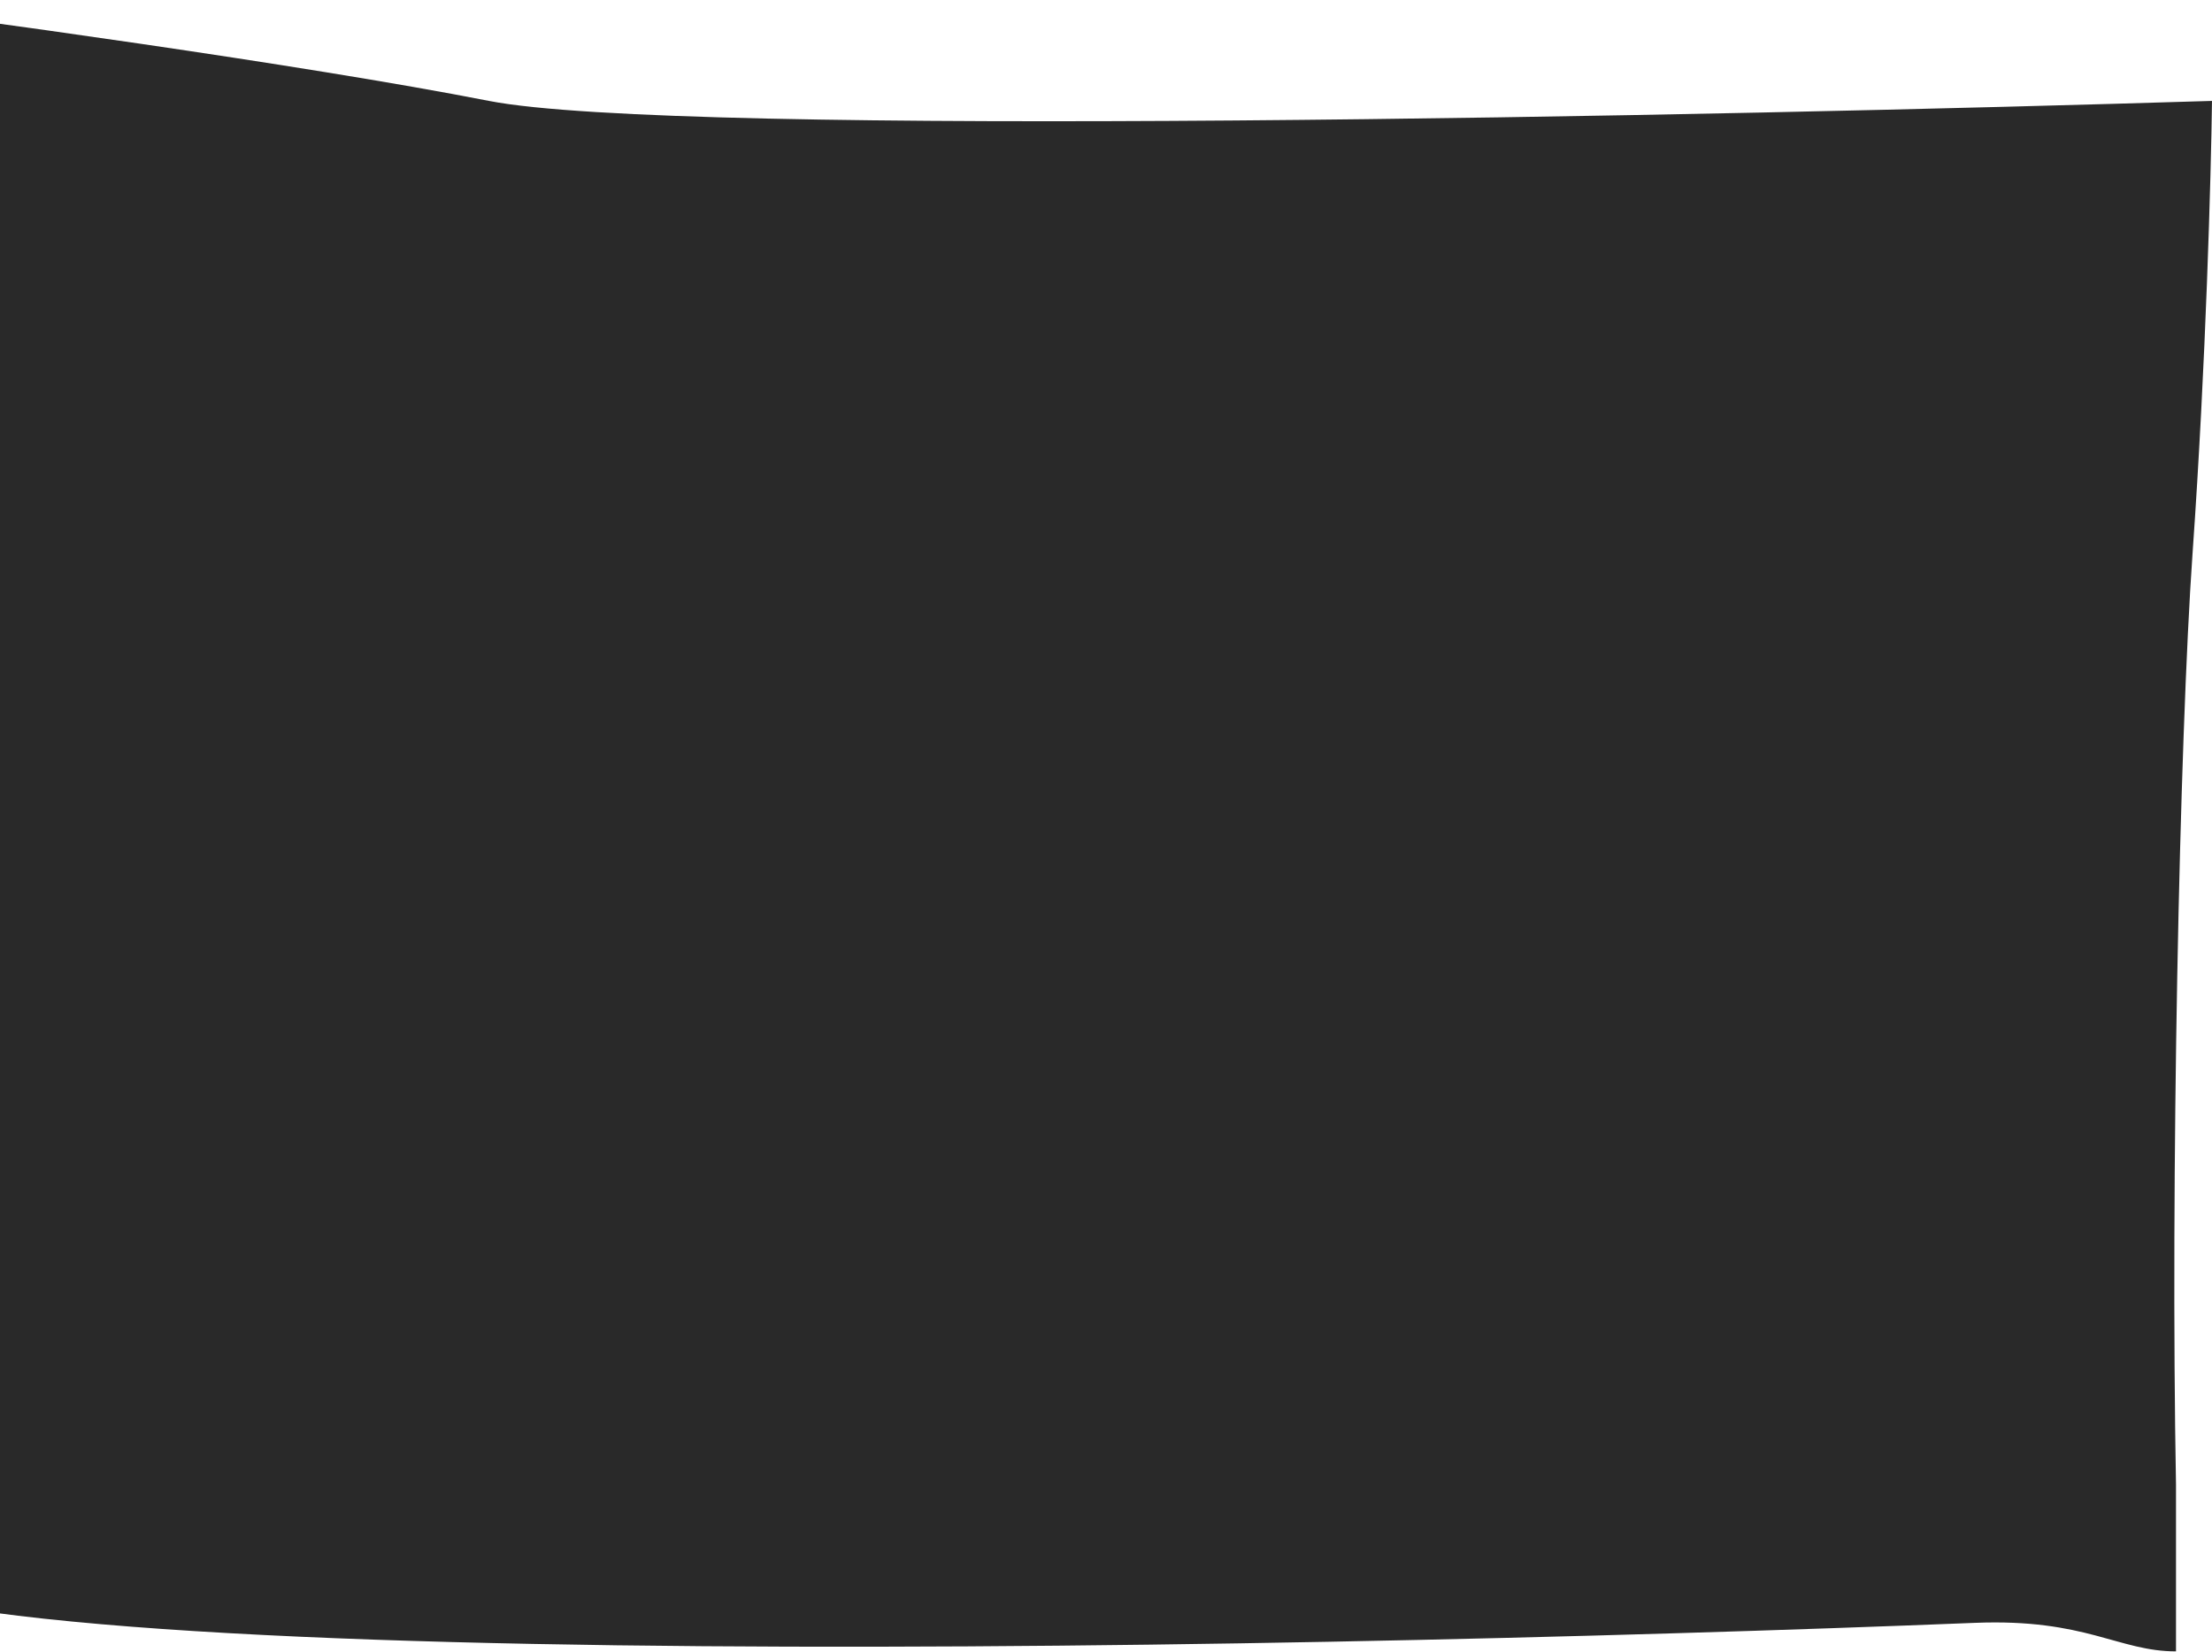
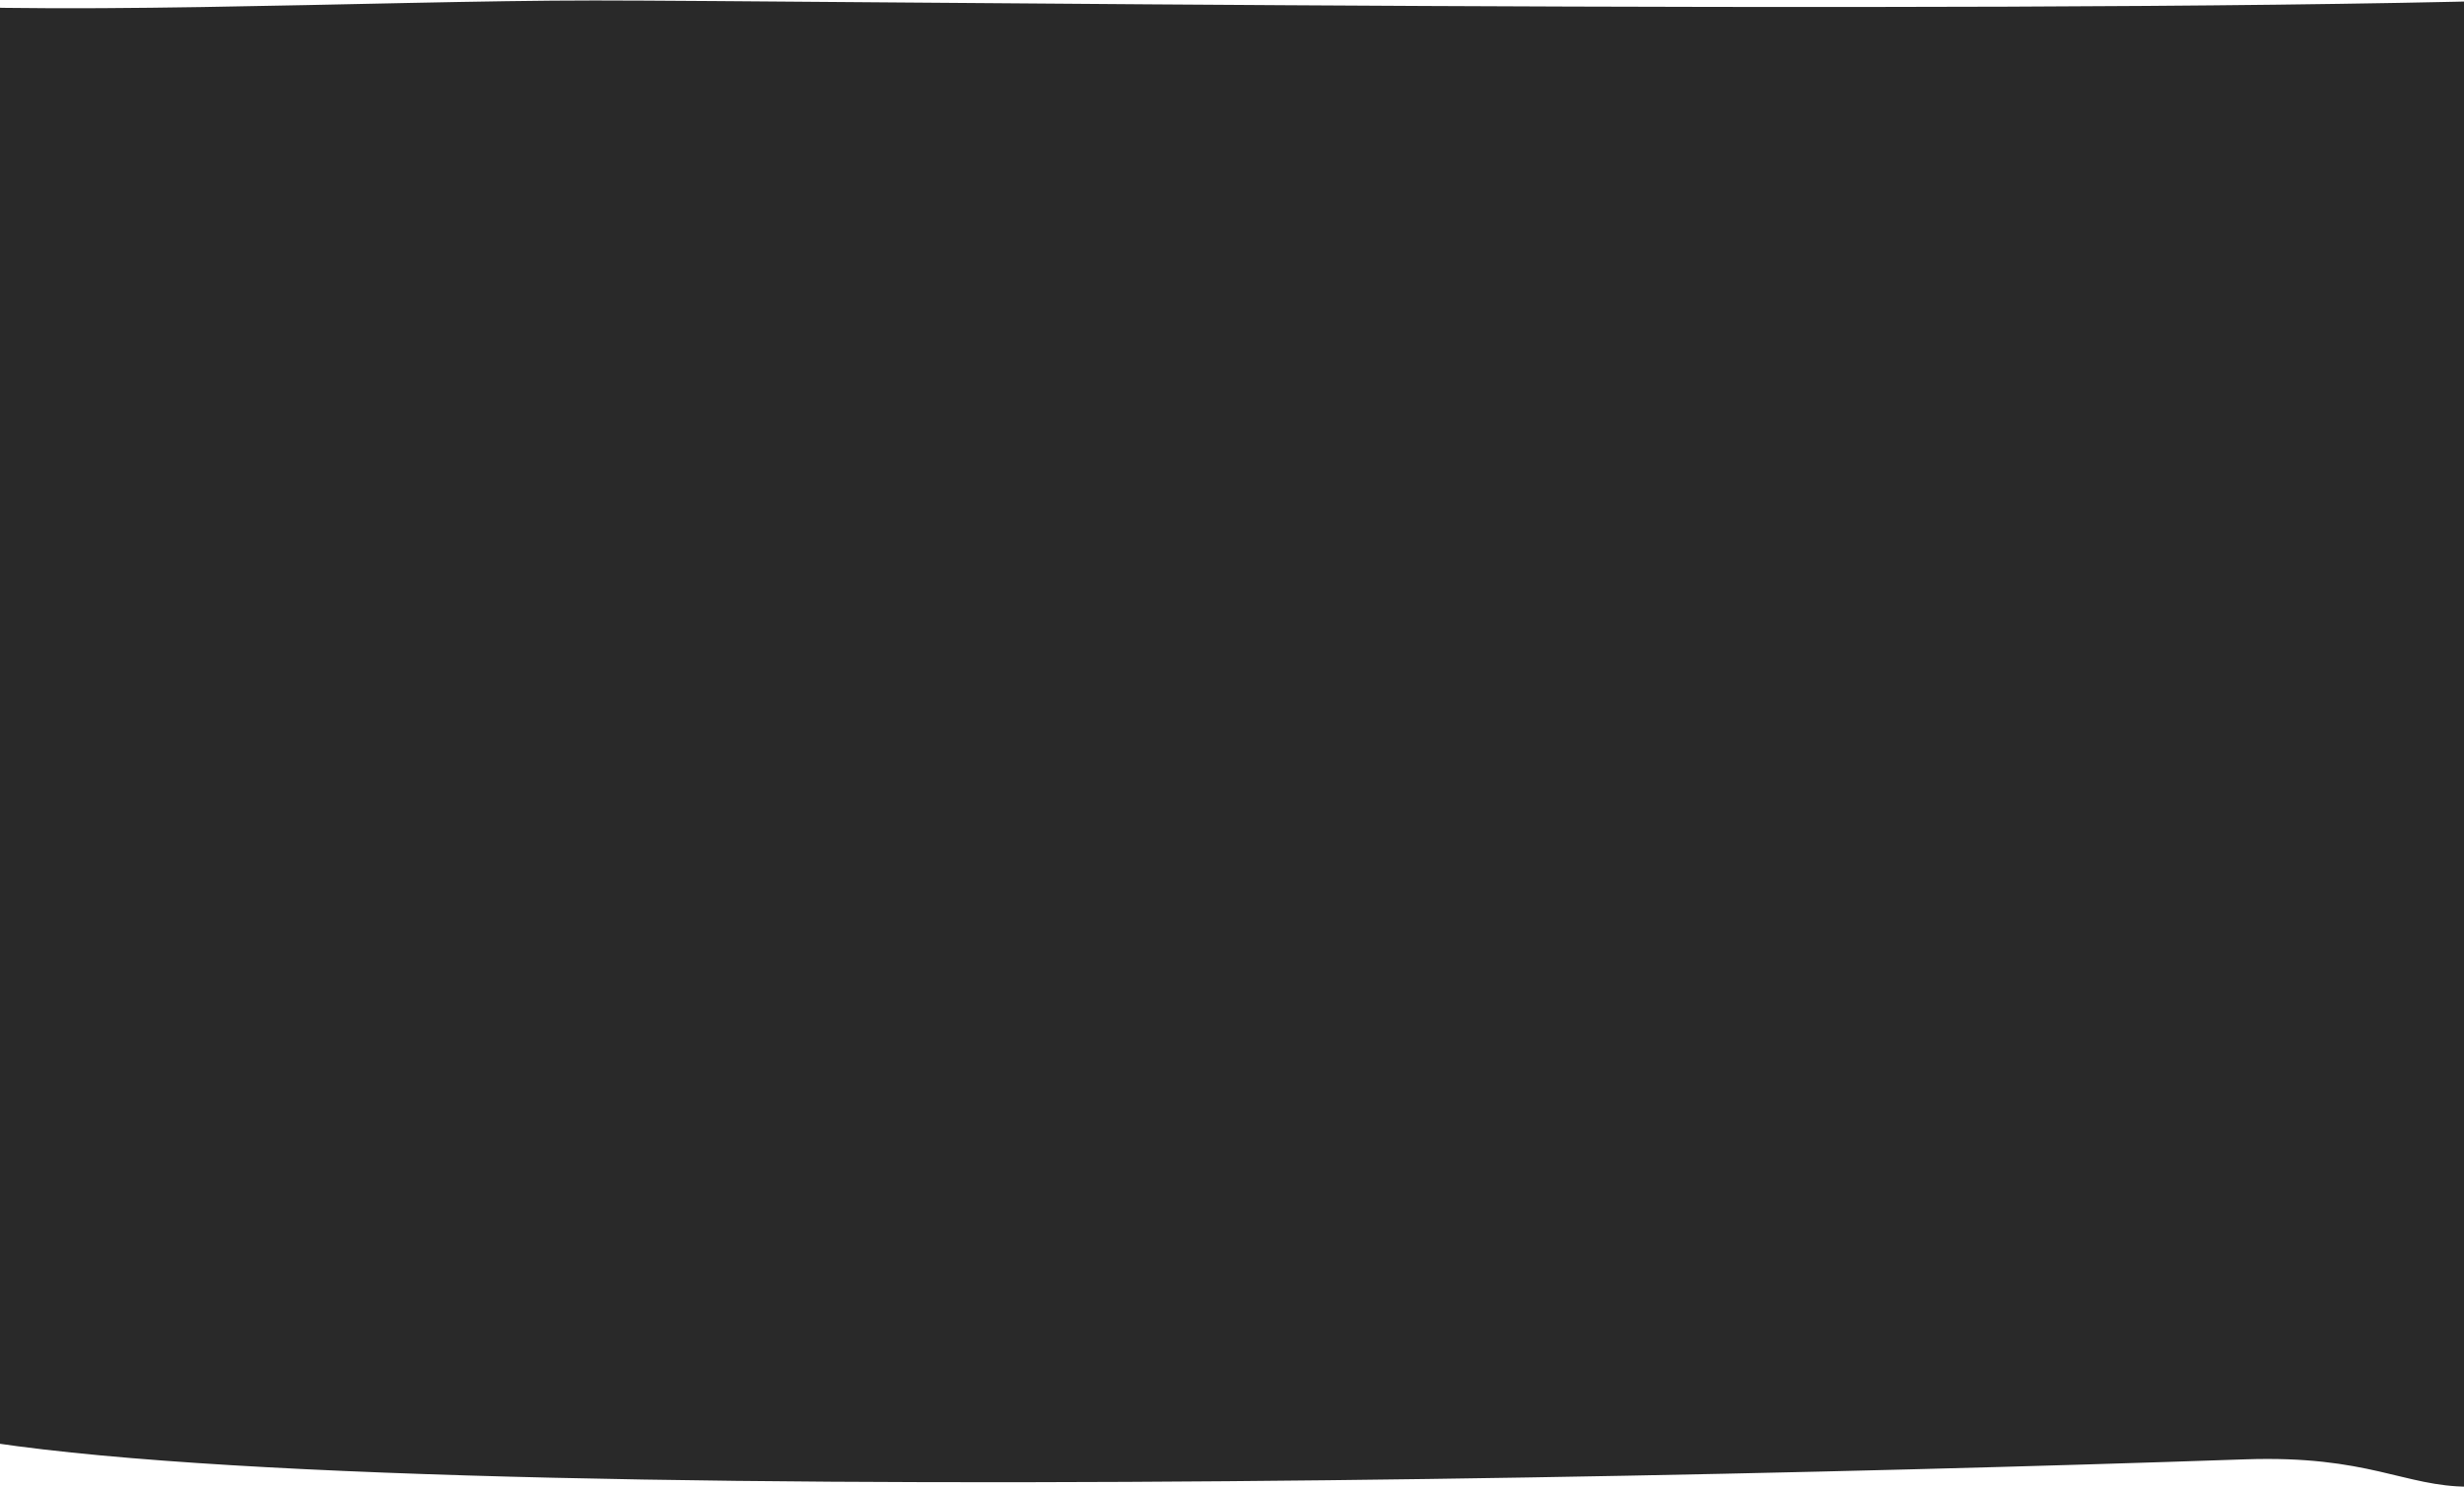
- <svg xmlns="http://www.w3.org/2000/svg" width="1436" height="1072" viewBox="0 0 1436 1072" fill="none">
-   <path d="M1423.42 358.56C1414.79 480.838 1409.04 768.851 1412.63 963.837V1072C1375.24 1072 1354.05 1050.61 1282.14 1053.48C812.226 1072.25 -134.42 1089.93 -115.727 1004.43C-97.034 918.924 -107.939 299.183 -115.727 0C-22.264 11.875 195.217 41.602 317.438 65.506C439.659 89.41 1114.07 75.466 1436 65.506C1435.4 112.241 1432.05 236.282 1423.42 358.56Z" fill="#292929" />
+ <svg xmlns="http://www.w3.org/2000/svg" width="1440" height="869" viewBox="0 0 1440 869" fill="none">
+   <path d="M1453.42 253.215C1444.79 358.756 1439.04 607.346 1442.63 775.643V869C1405.24 869 1384.05 850.535 1312.14 853.015C842.226 869.216 -104.42 884.476 -85.727 810.677C-67.034 736.878 -77.939 258.506 -85.727 0.275C7.736 10.525 220.5 0.275 347.438 0.275C471.389 0.275 1144.07 8.872 1466 0.275C1465.4 40.613 1462.05 147.675 1453.42 253.215Z" fill="#292929" />
</svg>
